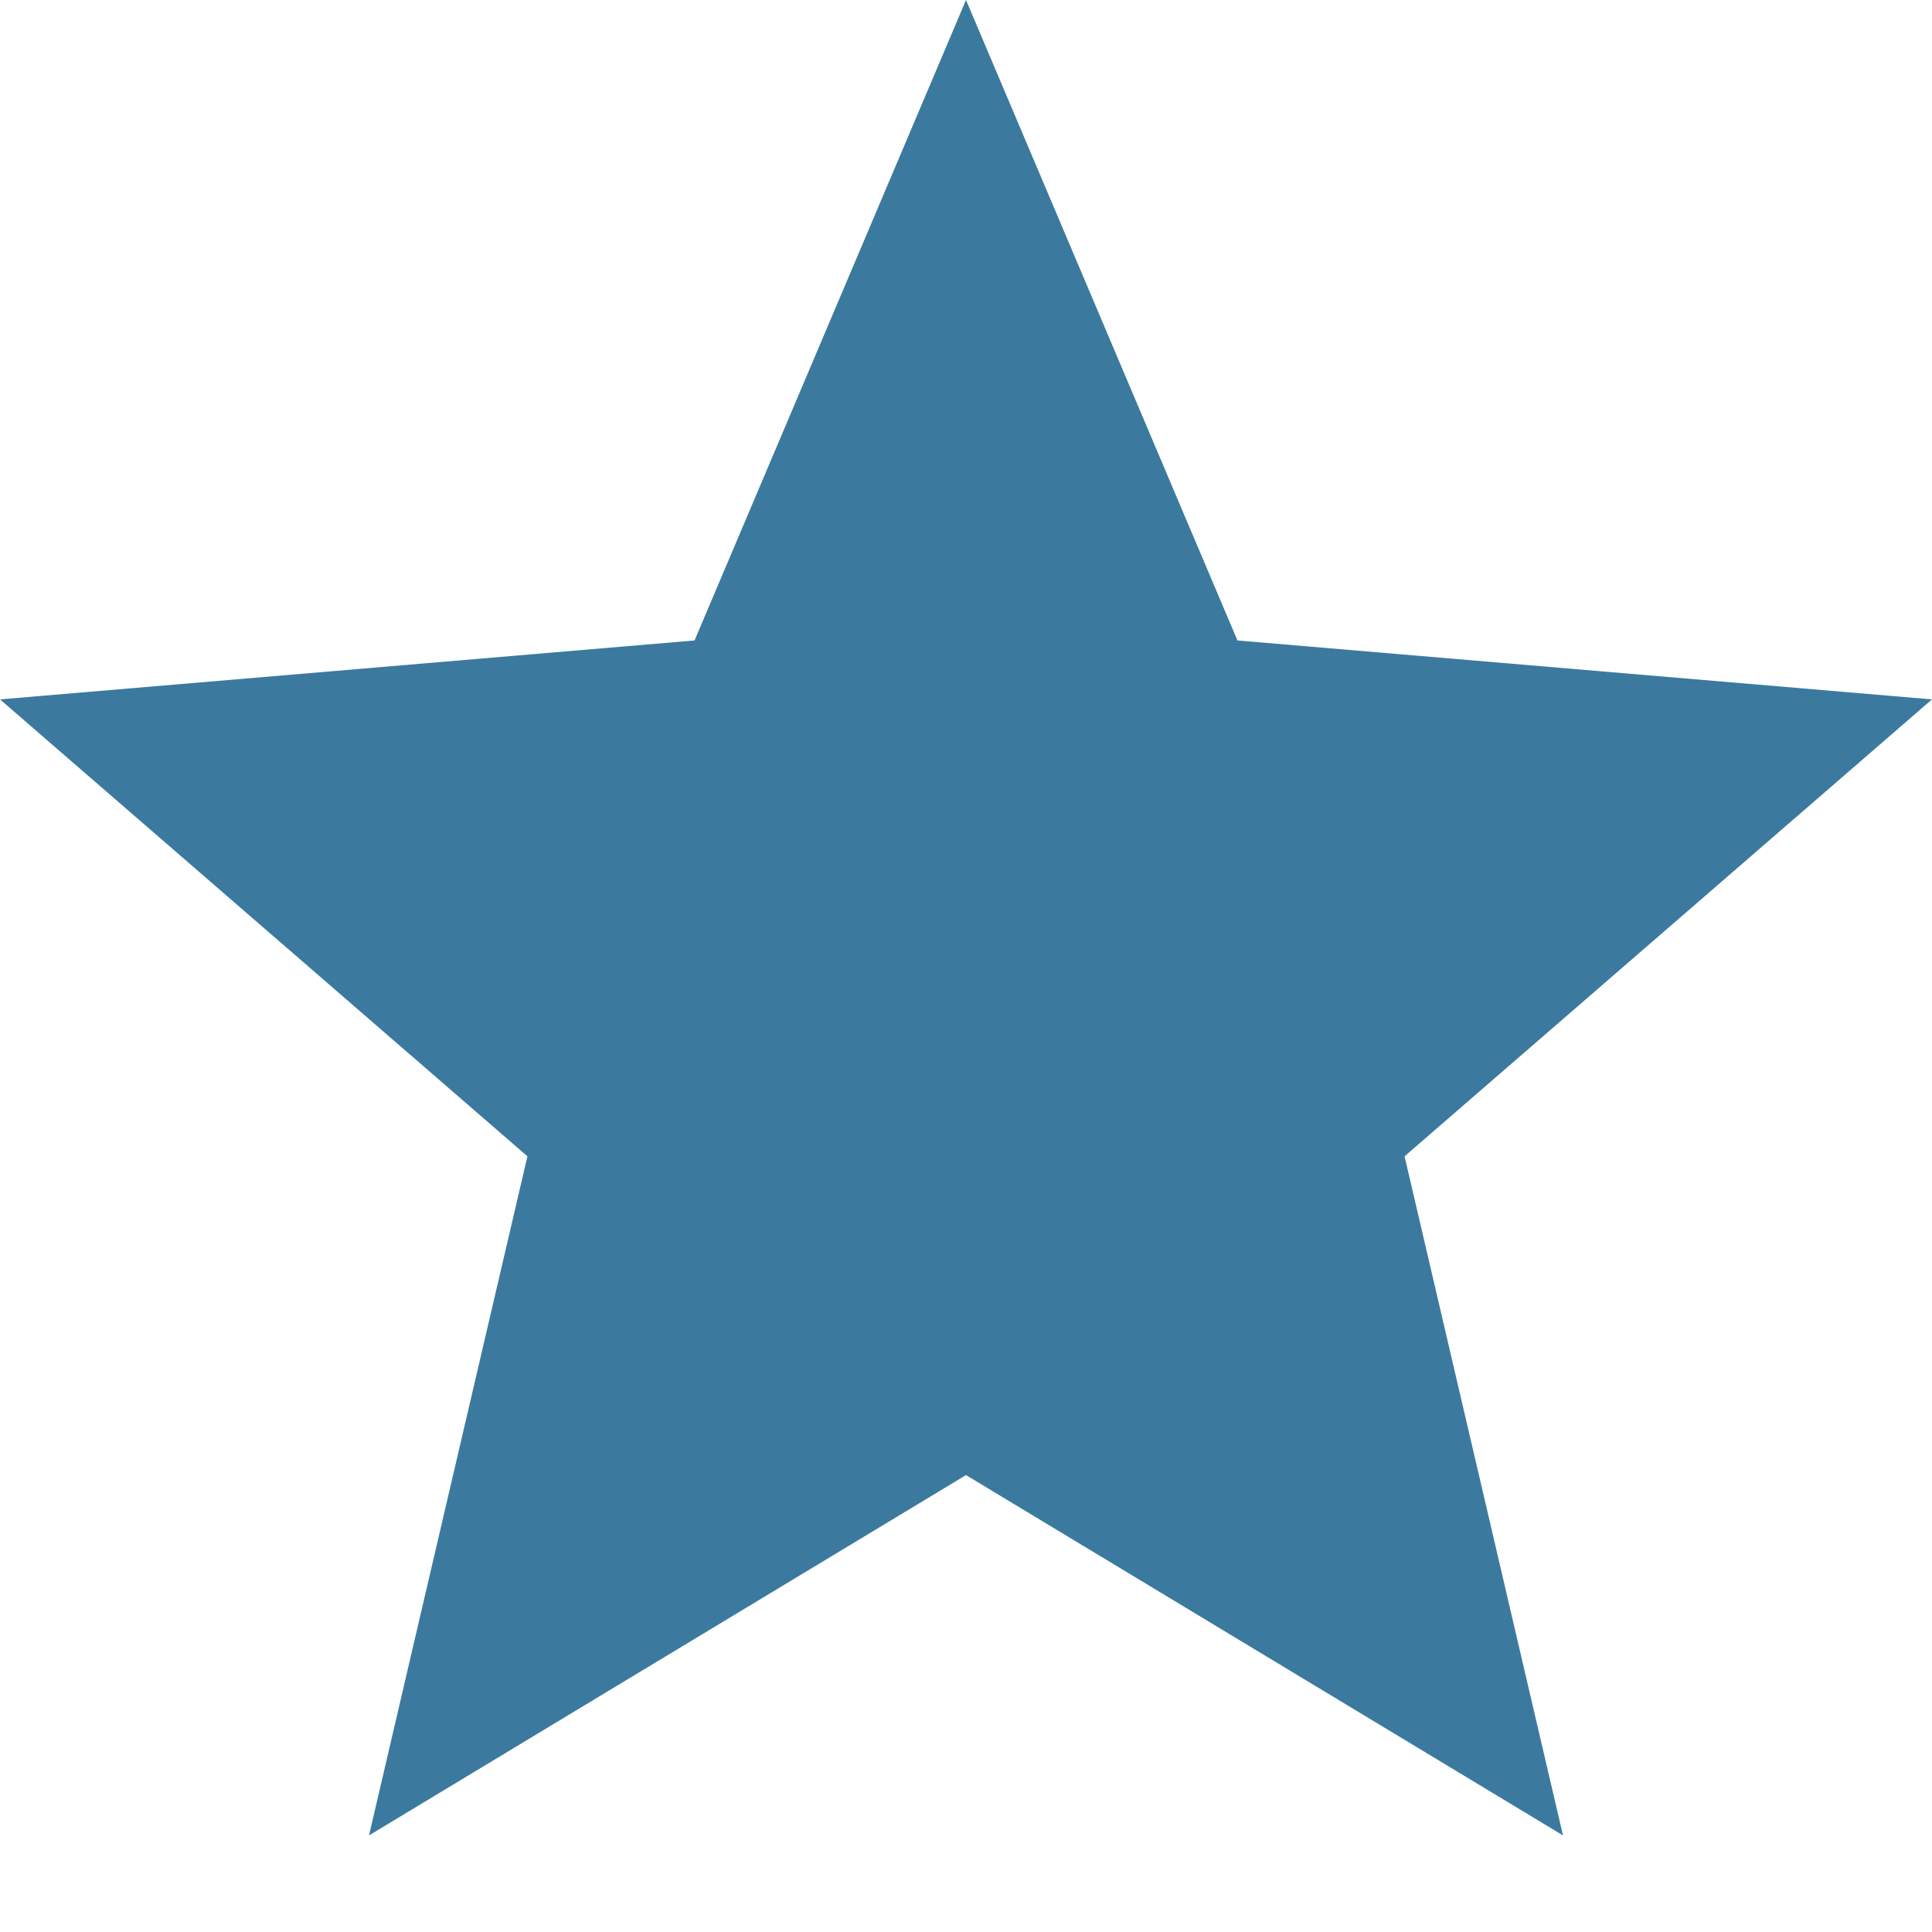
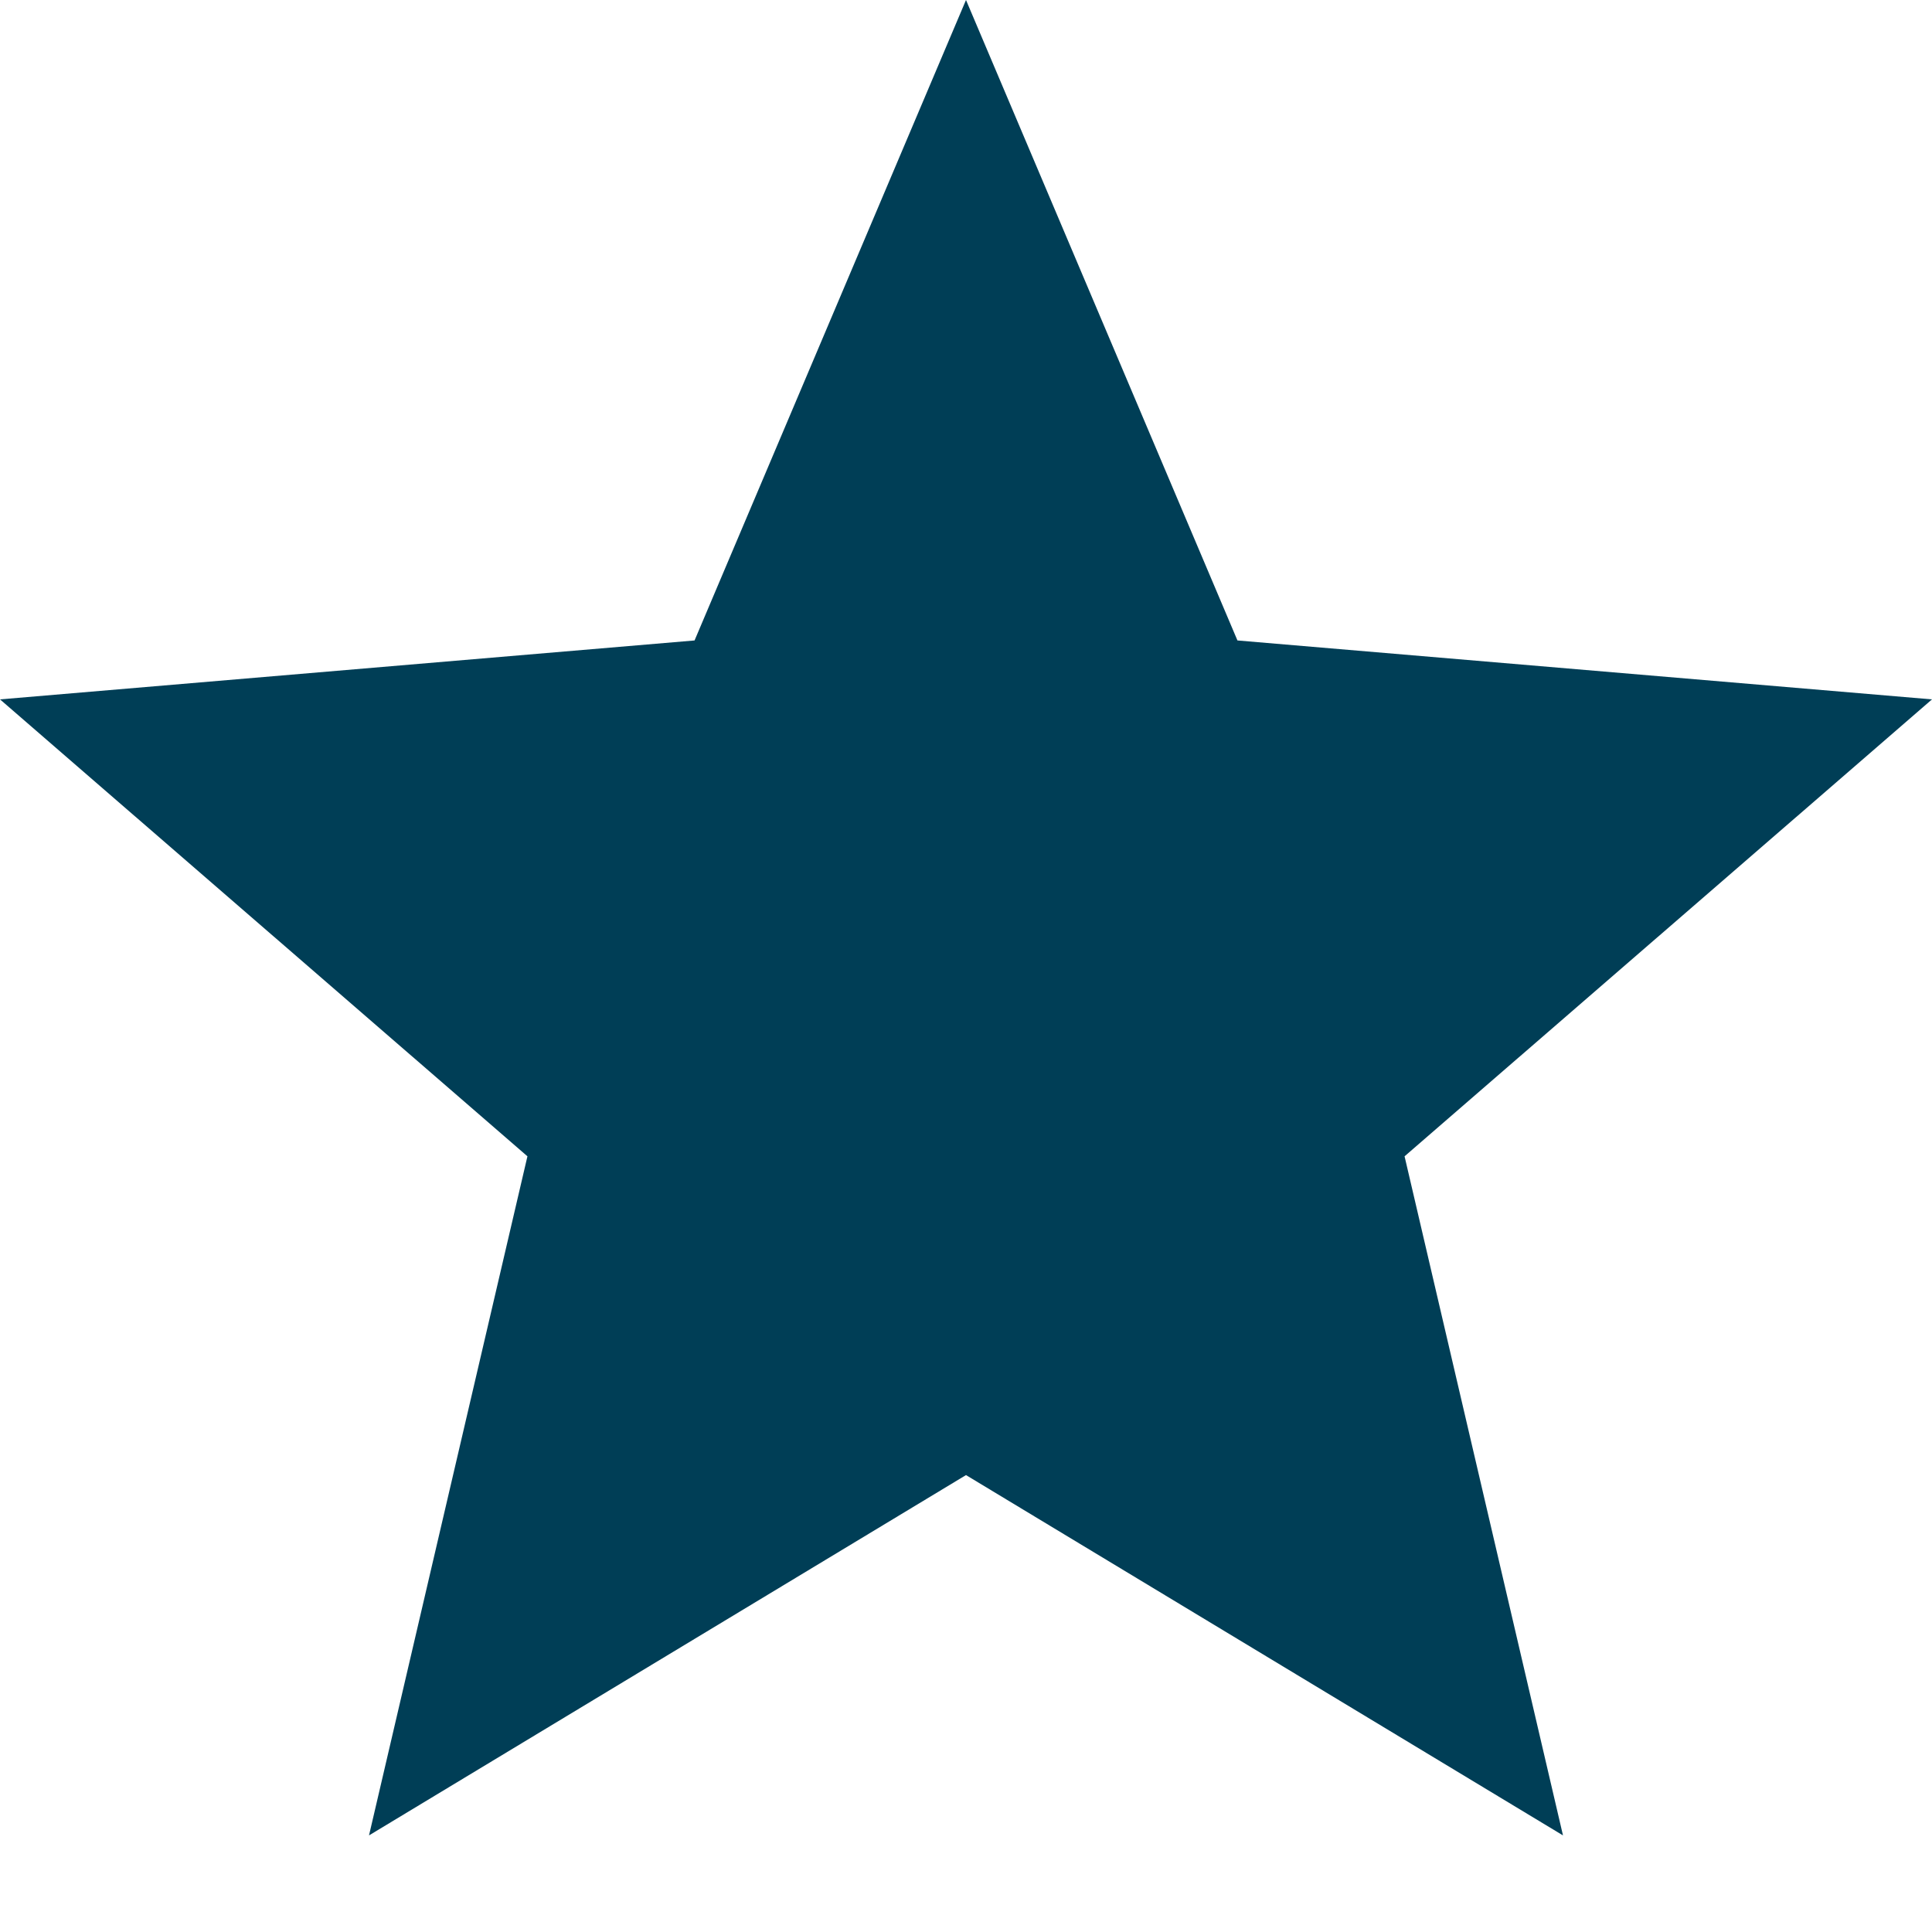
<svg xmlns="http://www.w3.org/2000/svg" width="20px" height="20px" viewBox="0 0 20 20" version="1.1">
  <g stroke="none" stroke-width="1" fill="none" fill-rule="evenodd">
-     <g transform="translate(-859, -322)" fill="#3B7A9E" fill-rule="nonzero">
+     <g transform="translate(-859, -322)" fill="#003E56" fill-rule="nonzero">
      <polygon id="Path" points="869 337.27 875.18 341 873.54 333.97 879 329.24 871.81 328.63 869 322 866.19 328.63 859 329.24 864.46 333.97 862.82 341">
      </polygon>
    </g>
  </g>
</svg>
